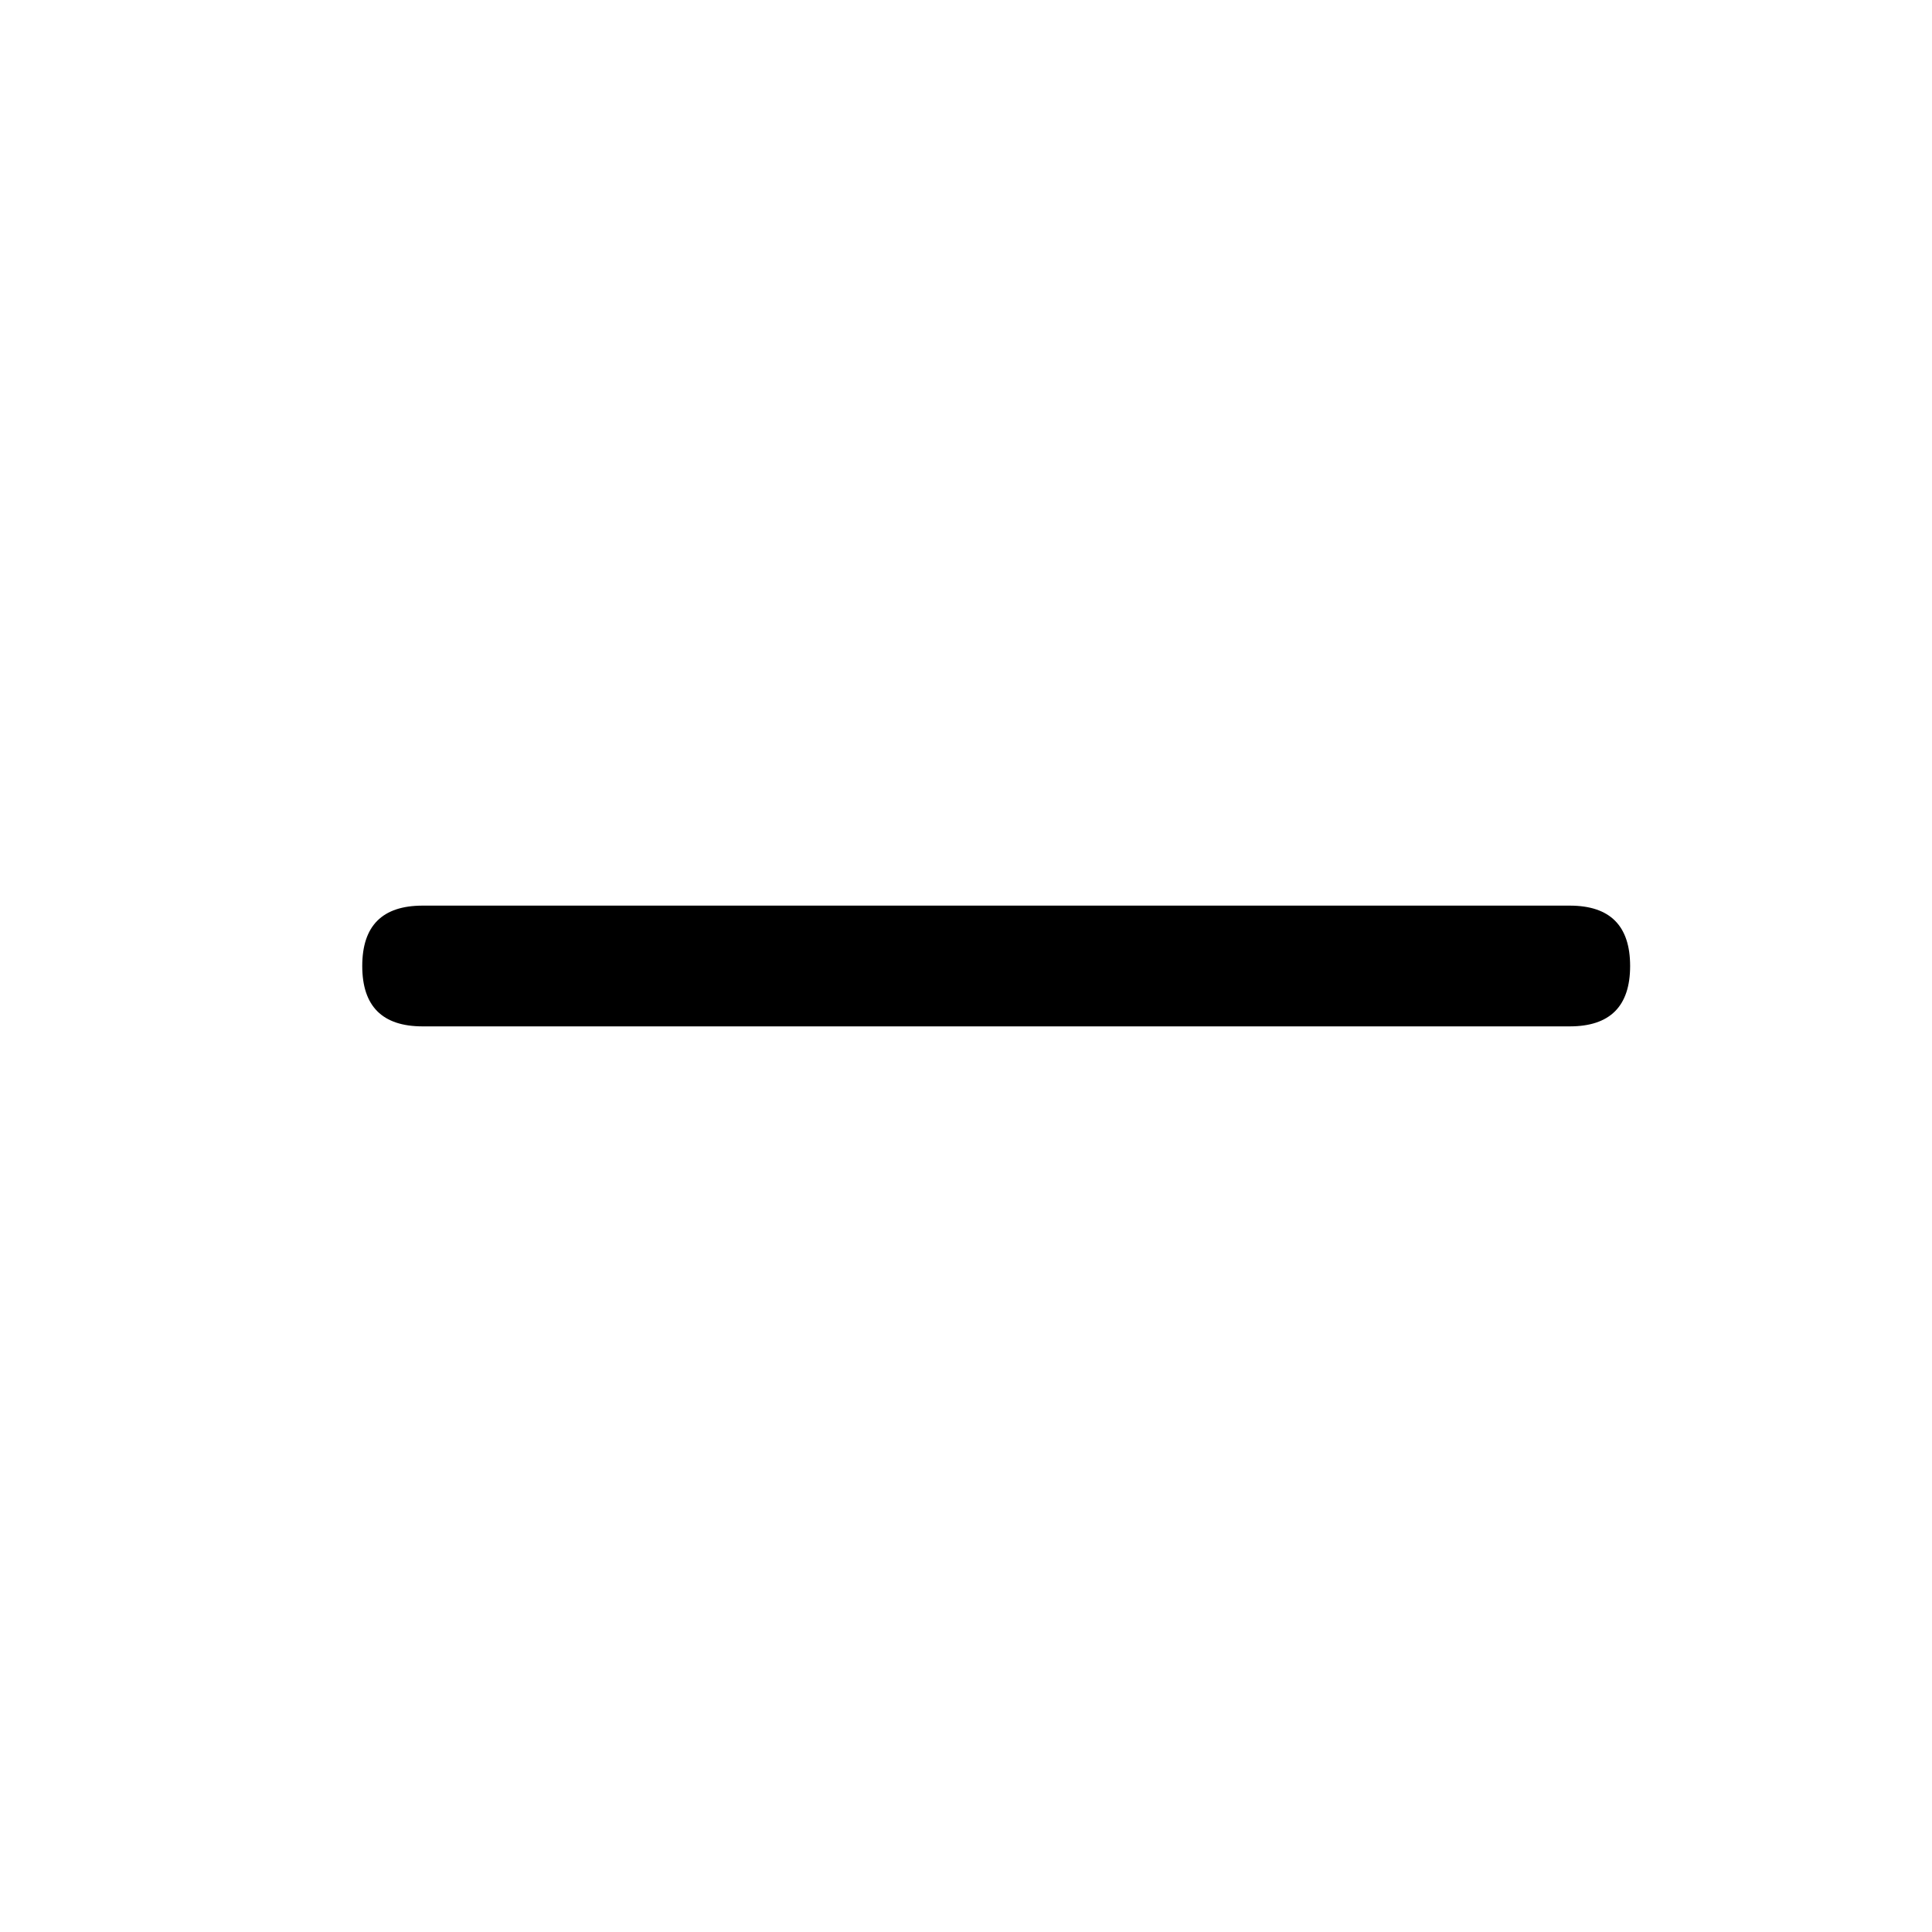
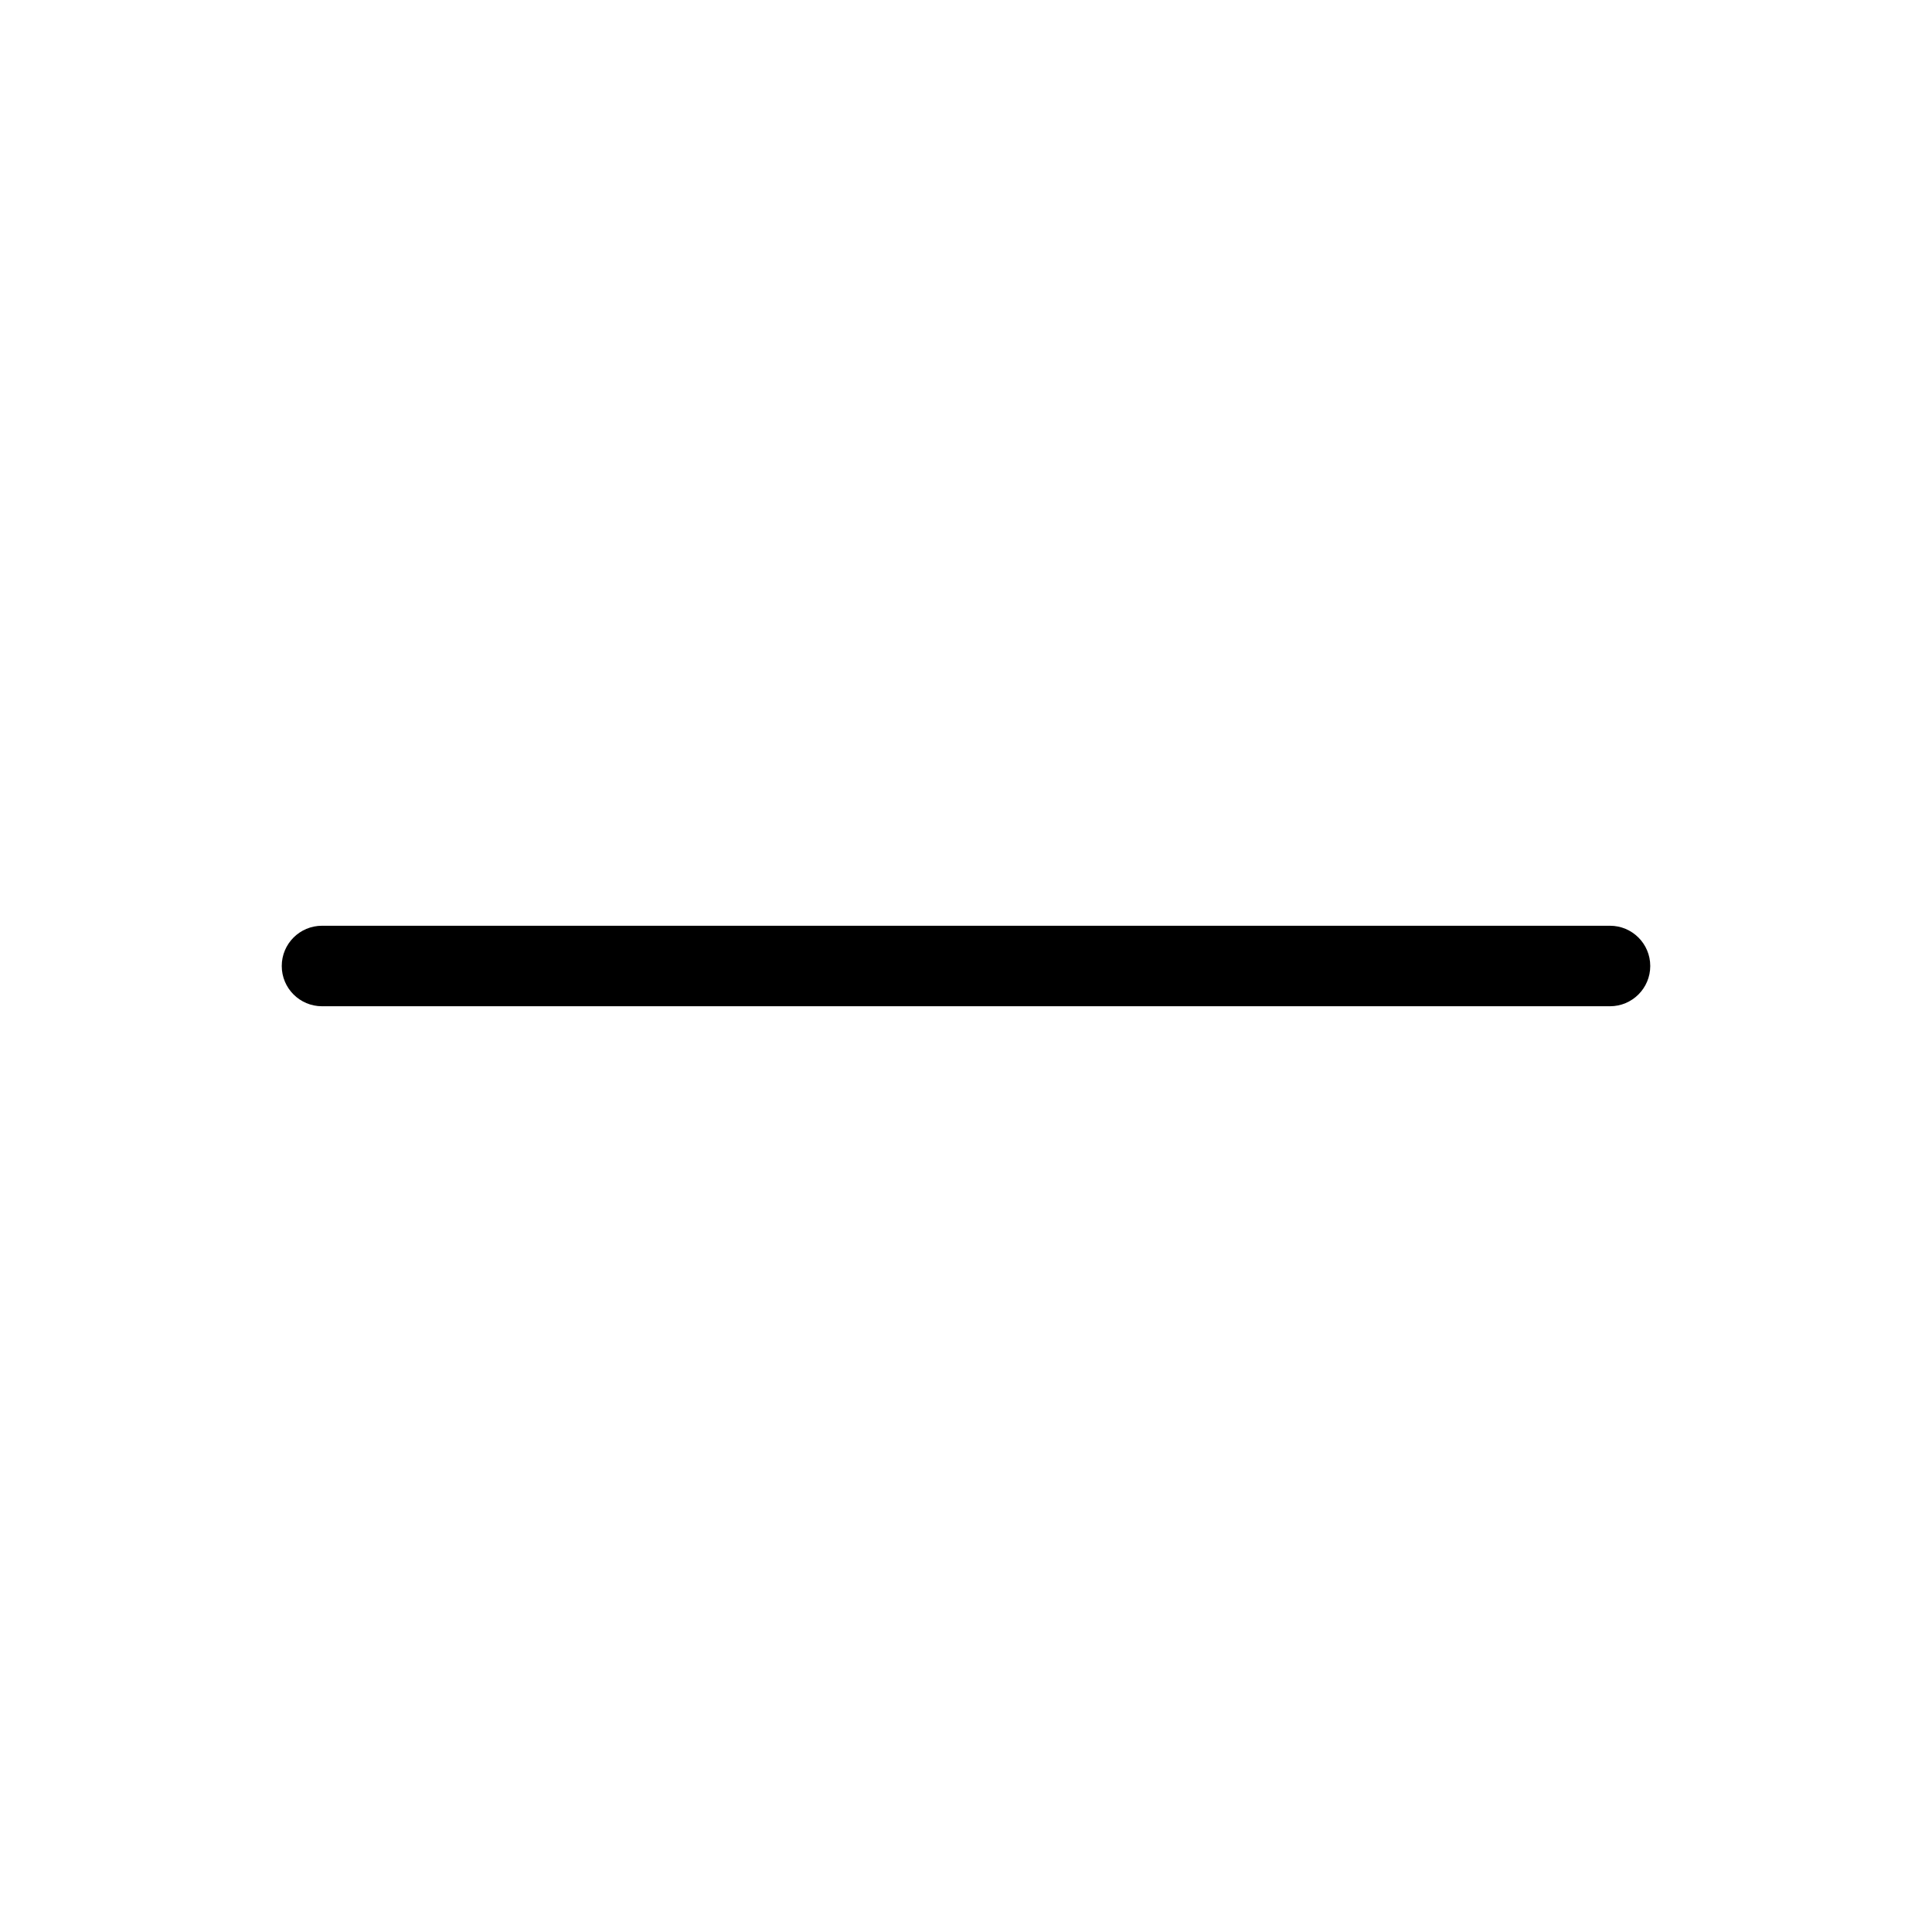
- <svg xmlns="http://www.w3.org/2000/svg" t="1627299045512" class="icon" viewBox="0 0 1024 1024" version="1.1" p-id="2228" width="200" height="200">
+ <svg xmlns="http://www.w3.org/2000/svg" t="1627540929171" class="icon" viewBox="0 0 1024 1024" version="1.1" p-id="3029" width="200" height="200">
  <defs>
    <style type="text/css">@font-face { font-family: feedback-iconfont; src: url("//at.alicdn.com/t/font_1031158_1uhr8ri0pk5.eot?#iefix") format("embedded-opentype"), url("//at.alicdn.com/t/font_1031158_1uhr8ri0pk5.woff2") format("woff2"), url("//at.alicdn.com/t/font_1031158_1uhr8ri0pk5.woff") format("woff"), url("//at.alicdn.com/t/font_1031158_1uhr8ri0pk5.ttf") format("truetype"), url("//at.alicdn.com/t/font_1031158_1uhr8ri0pk5.svg#iconfont") format("svg"); }
</style>
  </defs>
-   <path d="M192 480m32 0l608 0q32 0 32 32l0 0q0 32-32 32l-608 0q-32 0-32-32l0 0q0-32 32-32Z" p-id="2229" />
+   <path d="M853.333 533.333C865.115 533.333 874.667 523.782 874.667 512 874.667 500.218 865.115 490.667 853.333 490.667L170.667 490.667C158.885 490.667 149.333 500.218 149.333 512 149.333 523.782 158.885 533.333 170.667 533.333L853.333 533.333Z" p-id="3030" />
</svg>
